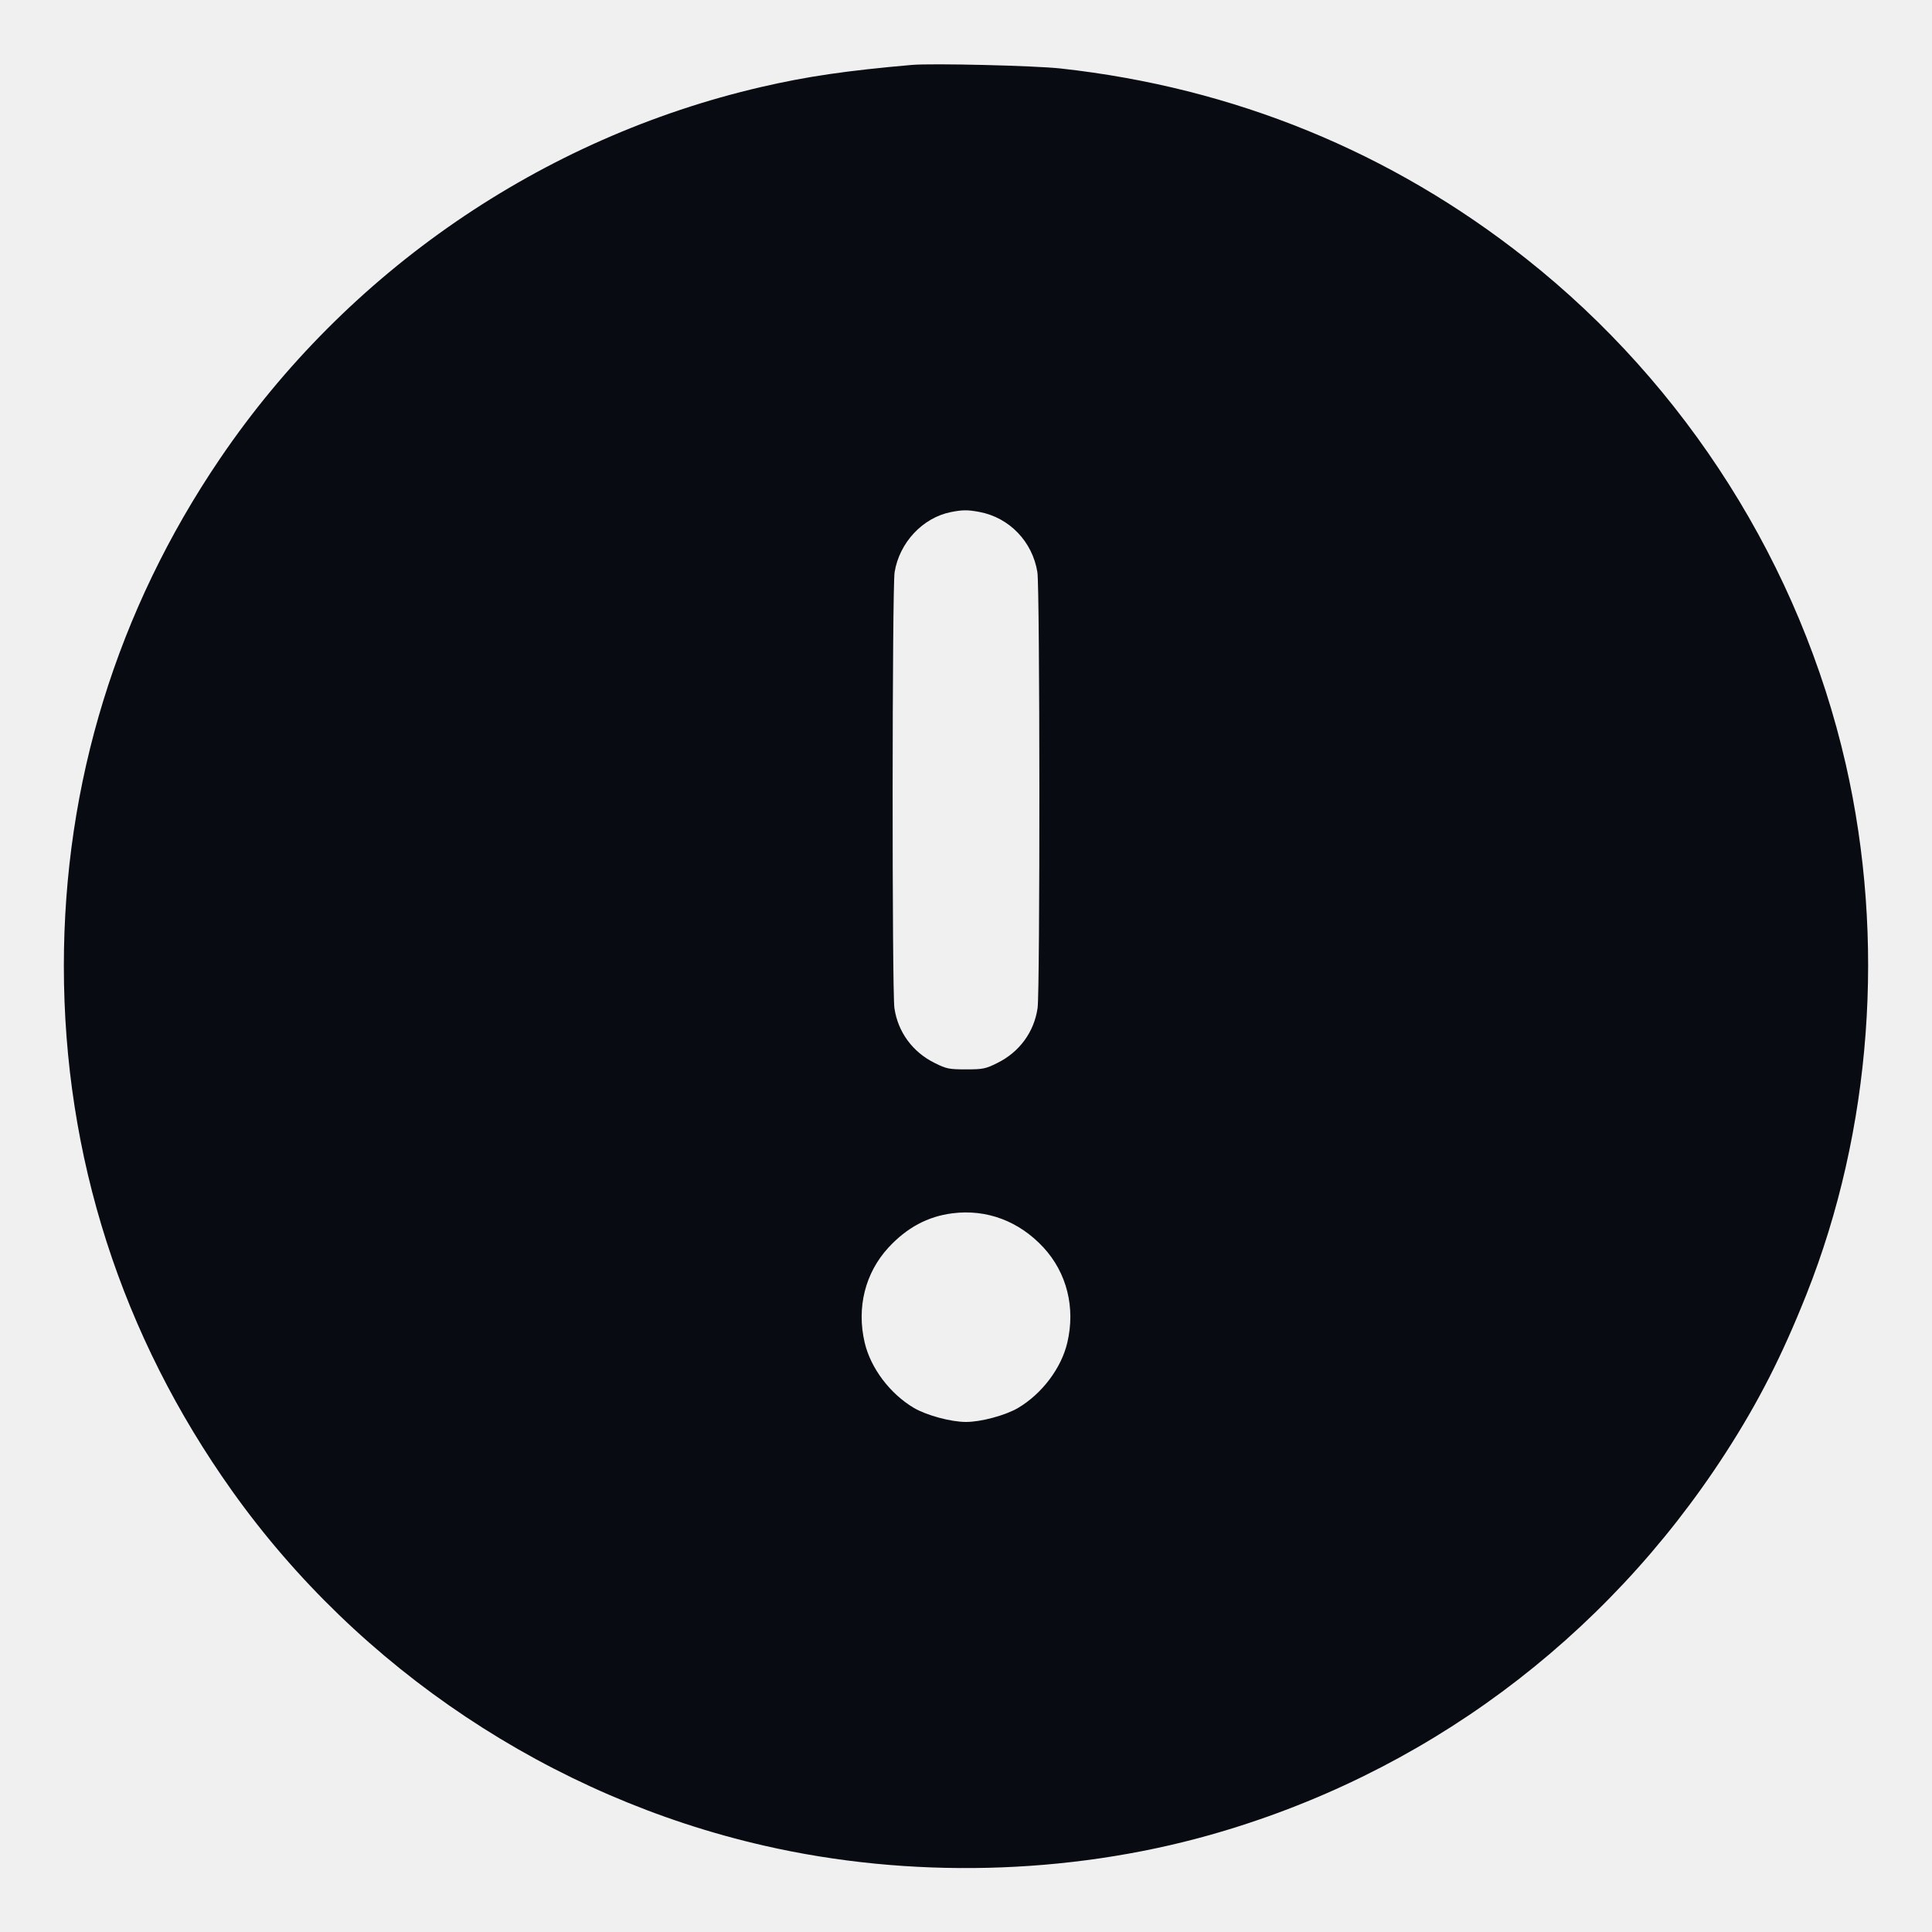
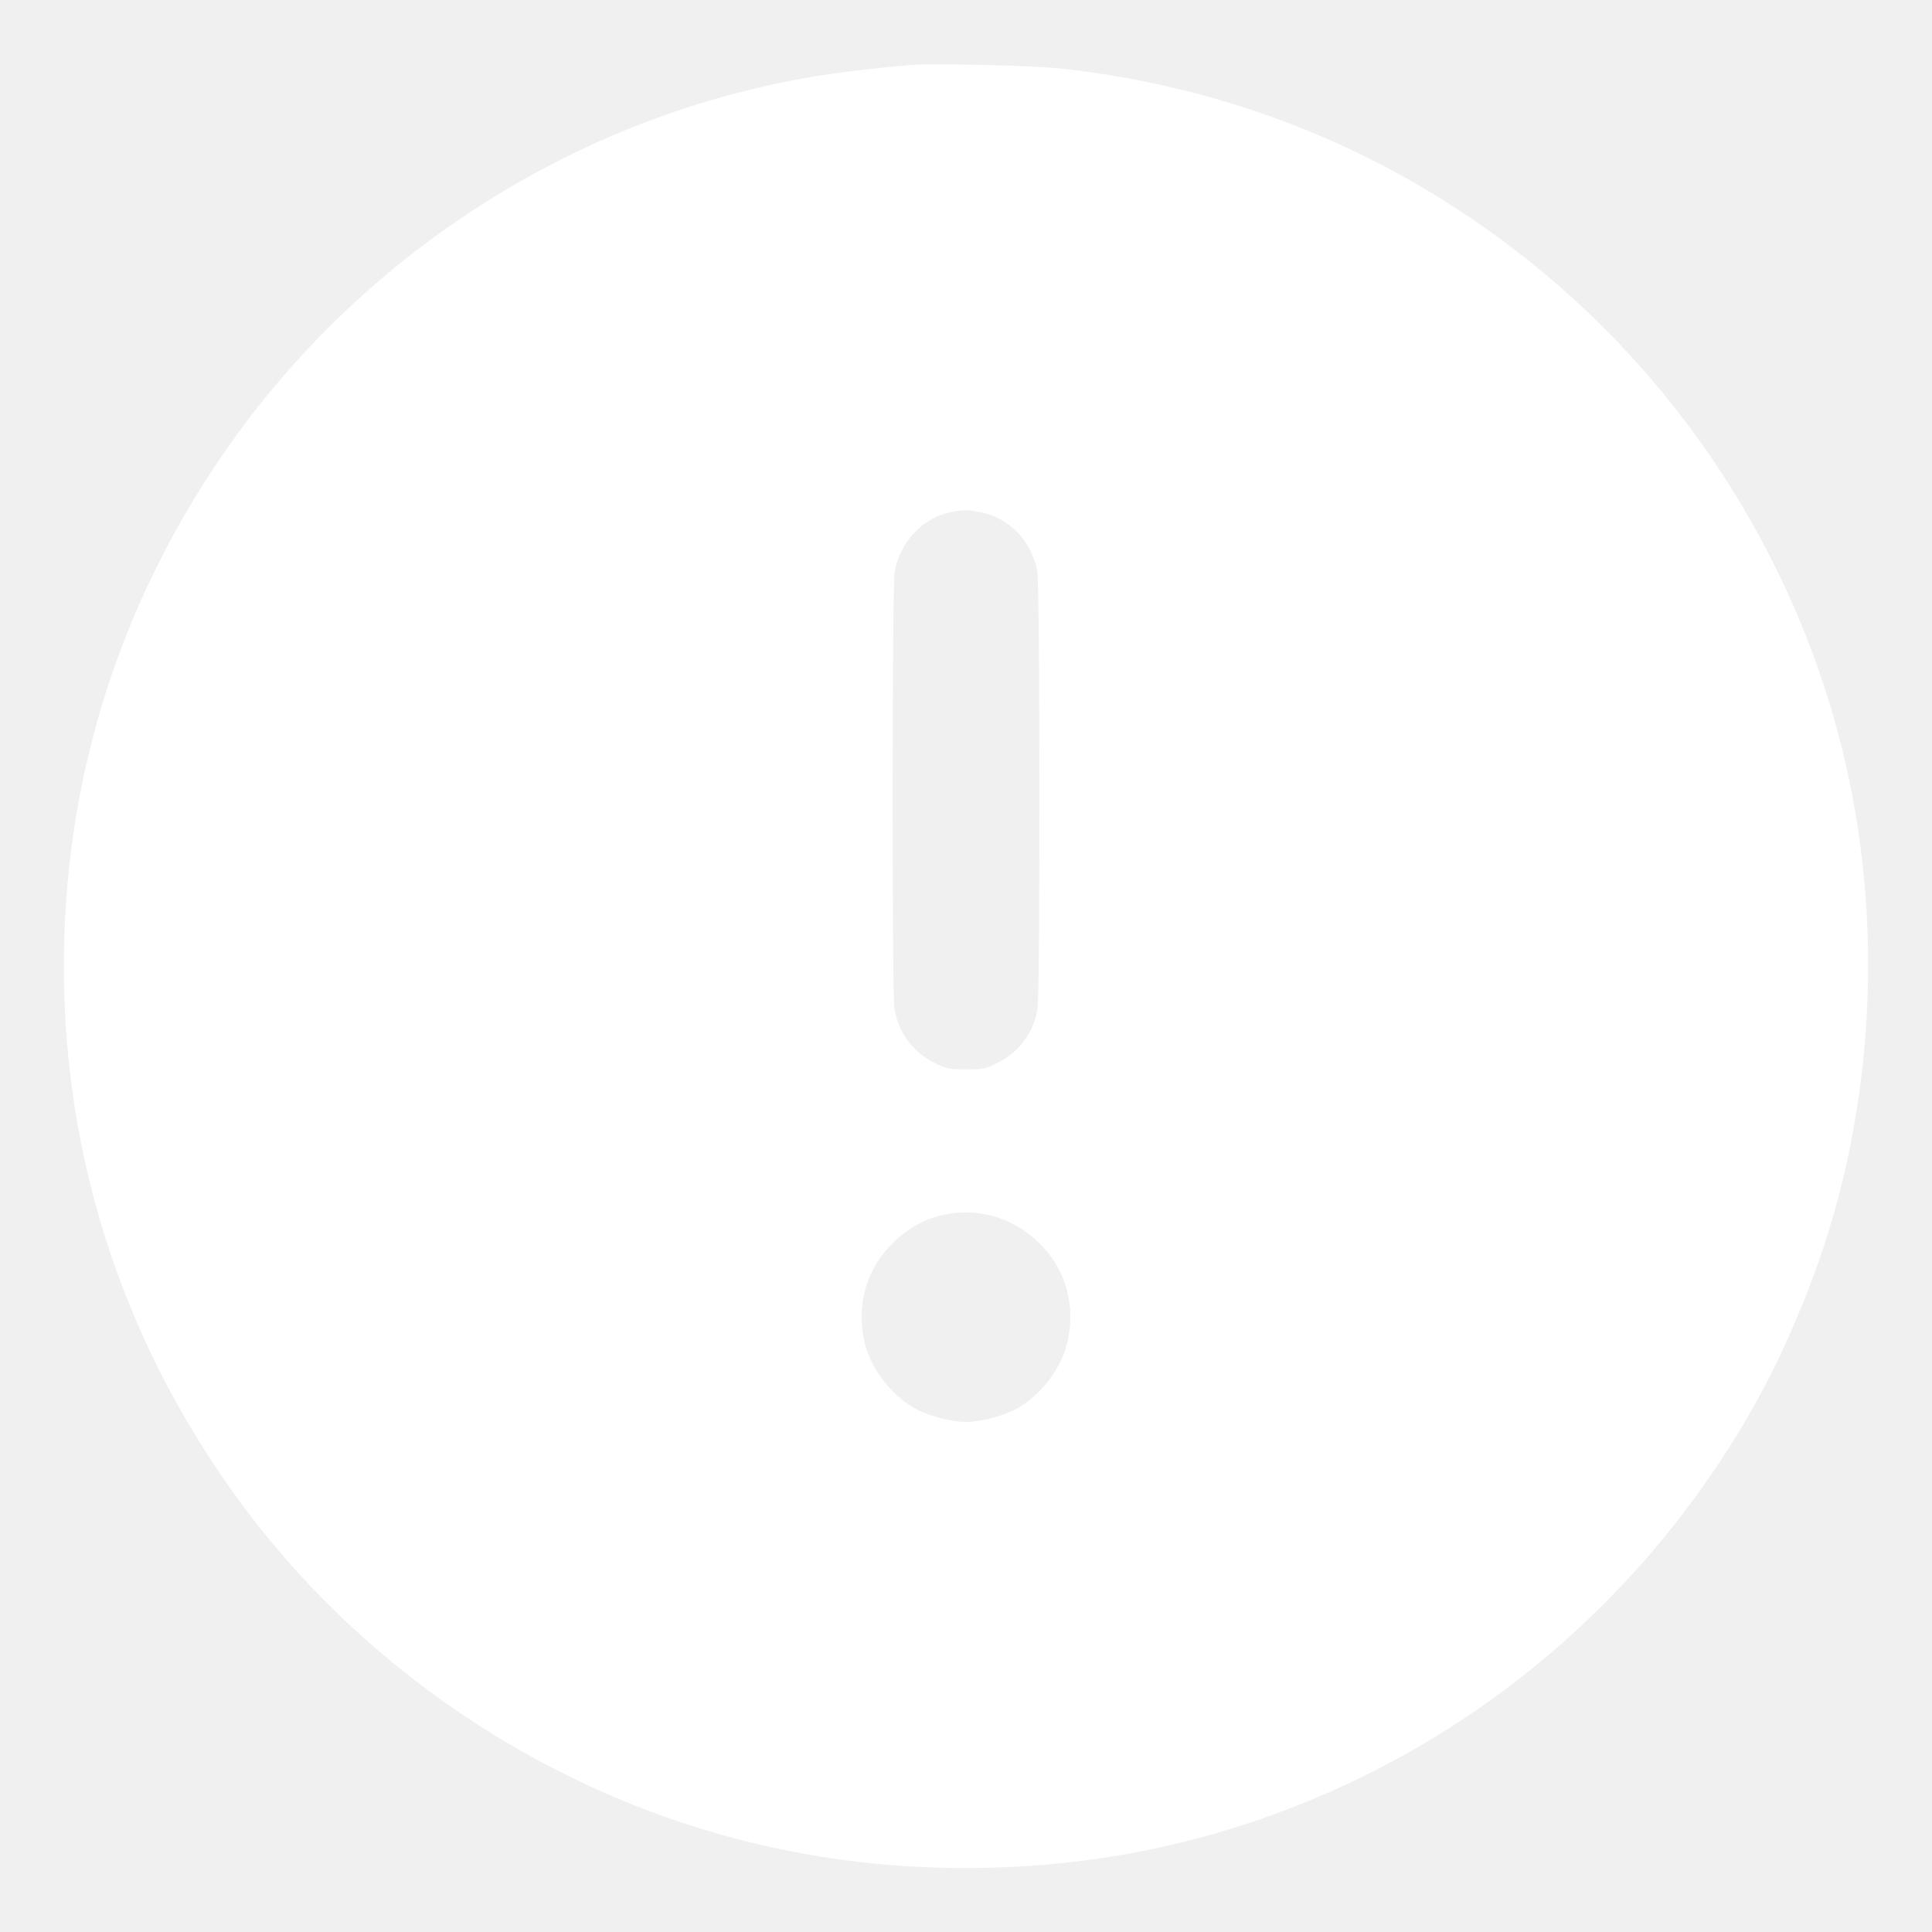
<svg xmlns="http://www.w3.org/2000/svg" width="20" height="20" viewBox="0 0 20 20" fill="none">
  <g clip-path="url(#clip0_3114_663)">
-     <path fill-rule="evenodd" clip-rule="evenodd" d="M9.44 0.672C8.764 0.731 8.349 0.792 7.883 0.9C5.608 1.426 3.591 2.811 2.276 4.75C1.211 6.32 0.661 8.108 0.661 10C0.661 11.969 1.257 13.826 2.407 15.44C3.717 17.278 5.706 18.603 7.91 19.106C9.411 19.45 11.052 19.41 12.52 18.997C14.728 18.375 16.609 16.982 17.864 15.04C18.202 14.516 18.446 14.038 18.7 13.4C19.376 11.699 19.522 9.728 19.107 7.91C18.637 5.856 17.459 3.992 15.8 2.679C14.402 1.572 12.772 0.906 10.98 0.709C10.706 0.679 9.653 0.654 9.44 0.672ZM9.844 5.301C9.552 5.359 9.311 5.616 9.261 5.923C9.235 6.083 9.233 10.256 9.259 10.436C9.295 10.684 9.448 10.892 9.676 11.004C9.798 11.065 9.825 11.07 10 11.07C10.175 11.07 10.202 11.065 10.324 11.004C10.552 10.892 10.705 10.684 10.741 10.436C10.767 10.256 10.765 6.083 10.739 5.923C10.688 5.607 10.449 5.358 10.14 5.3C10.02 5.277 9.965 5.277 9.844 5.301ZM9.86 12.56C9.605 12.592 9.388 12.708 9.197 12.915C8.956 13.177 8.866 13.536 8.951 13.898C9.013 14.163 9.213 14.428 9.461 14.575C9.593 14.652 9.844 14.72 10 14.72C10.156 14.72 10.407 14.652 10.539 14.575C10.787 14.428 10.987 14.163 11.049 13.898C11.134 13.536 11.044 13.177 10.803 12.915C10.55 12.641 10.214 12.515 9.86 12.56Z" fill="#080B12" />
+     <path fill-rule="evenodd" clip-rule="evenodd" d="M9.44 0.672C8.764 0.731 8.349 0.792 7.883 0.9C5.608 1.426 3.591 2.811 2.276 4.75C1.211 6.32 0.661 8.108 0.661 10C0.661 11.969 1.257 13.826 2.407 15.44C3.717 17.278 5.706 18.603 7.91 19.106C9.411 19.45 11.052 19.41 12.52 18.997C14.728 18.375 16.609 16.982 17.864 15.04C18.202 14.516 18.446 14.038 18.7 13.4C19.376 11.699 19.522 9.728 19.107 7.91C18.637 5.856 17.459 3.992 15.8 2.679C14.402 1.572 12.772 0.906 10.98 0.709C10.706 0.679 9.653 0.654 9.44 0.672ZM9.844 5.301C9.552 5.359 9.311 5.616 9.261 5.923C9.235 6.083 9.233 10.256 9.259 10.436C9.295 10.684 9.448 10.892 9.676 11.004C9.798 11.065 9.825 11.07 10 11.07C10.175 11.07 10.202 11.065 10.324 11.004C10.552 10.892 10.705 10.684 10.741 10.436C10.767 10.256 10.765 6.083 10.739 5.923C10.688 5.607 10.449 5.358 10.14 5.3C10.02 5.277 9.965 5.277 9.844 5.301ZM9.86 12.56C9.605 12.592 9.388 12.708 9.197 12.915C8.956 13.177 8.866 13.536 8.951 13.898C9.013 14.163 9.213 14.428 9.461 14.575C9.593 14.652 9.844 14.72 10 14.72C10.156 14.72 10.407 14.652 10.539 14.575C10.787 14.428 10.987 14.163 11.049 13.898C11.134 13.536 11.044 13.177 10.803 12.915C10.55 12.641 10.214 12.515 9.86 12.56Z" fill="#FFFFFF" />
  </g>
  <defs>
    <clipPath id="clip0_3114_663">
      <rect width="20" height="20" fill="white" />
    </clipPath>
  </defs>
</svg>
